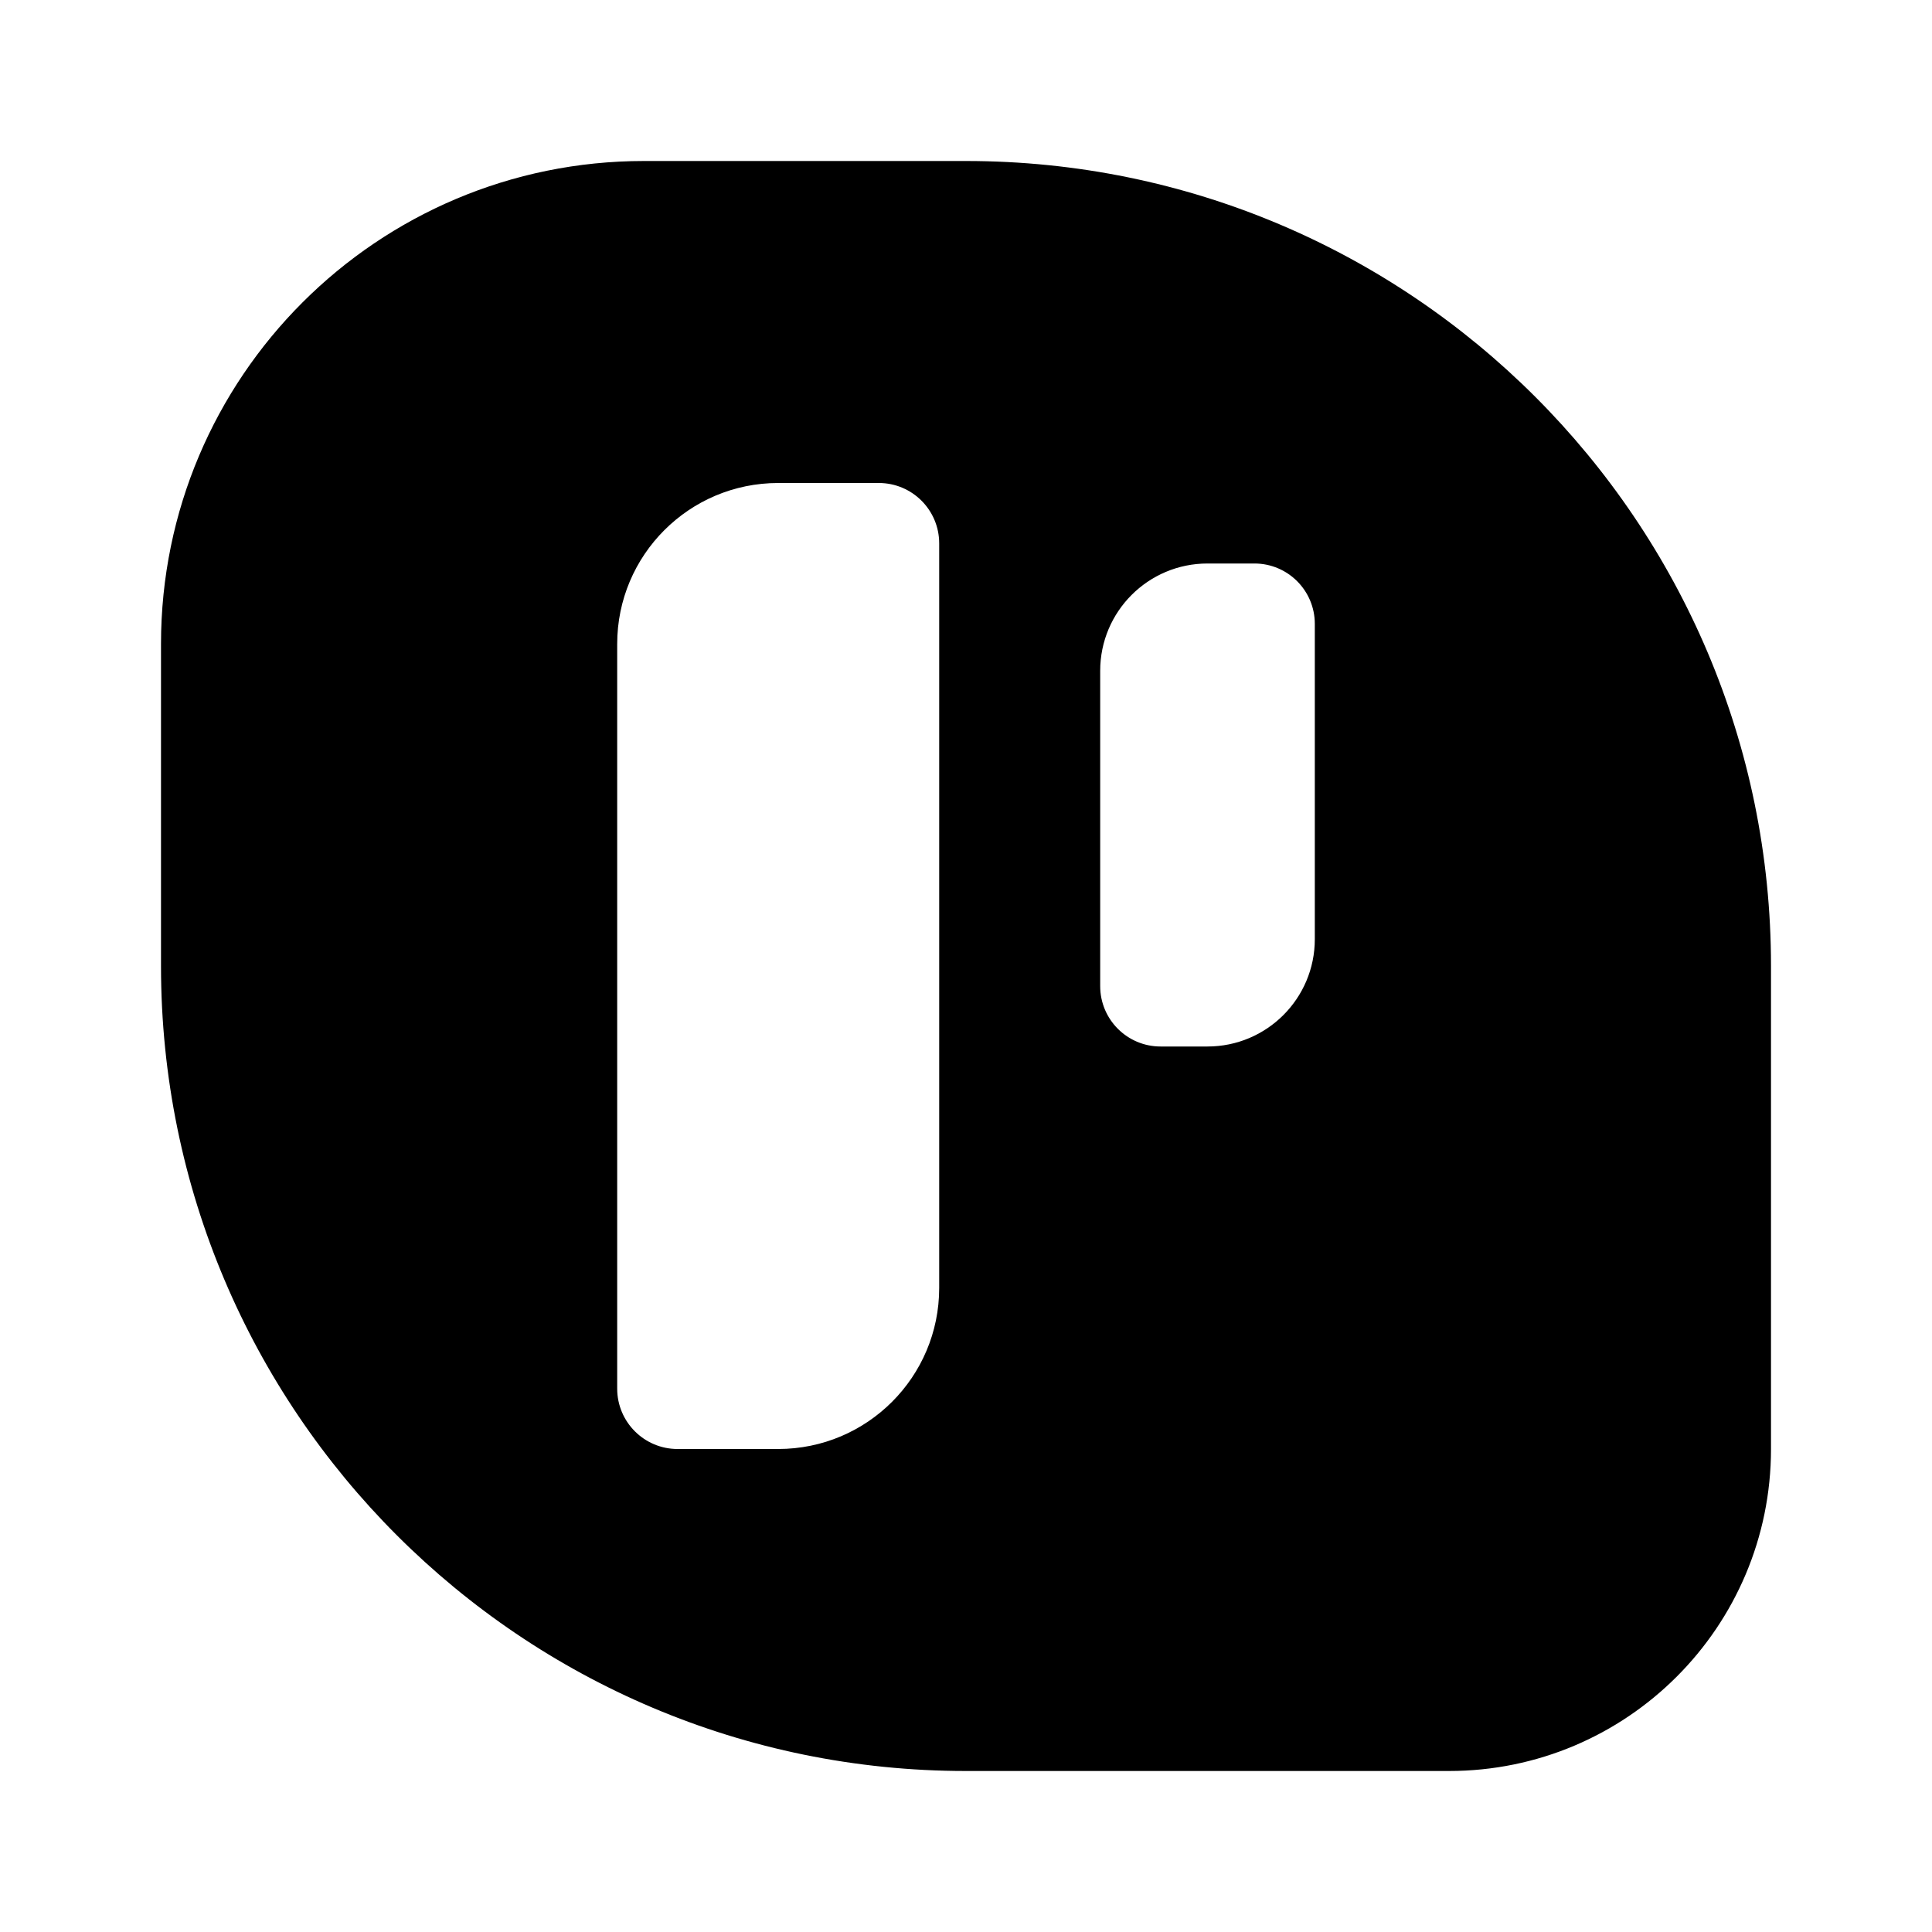
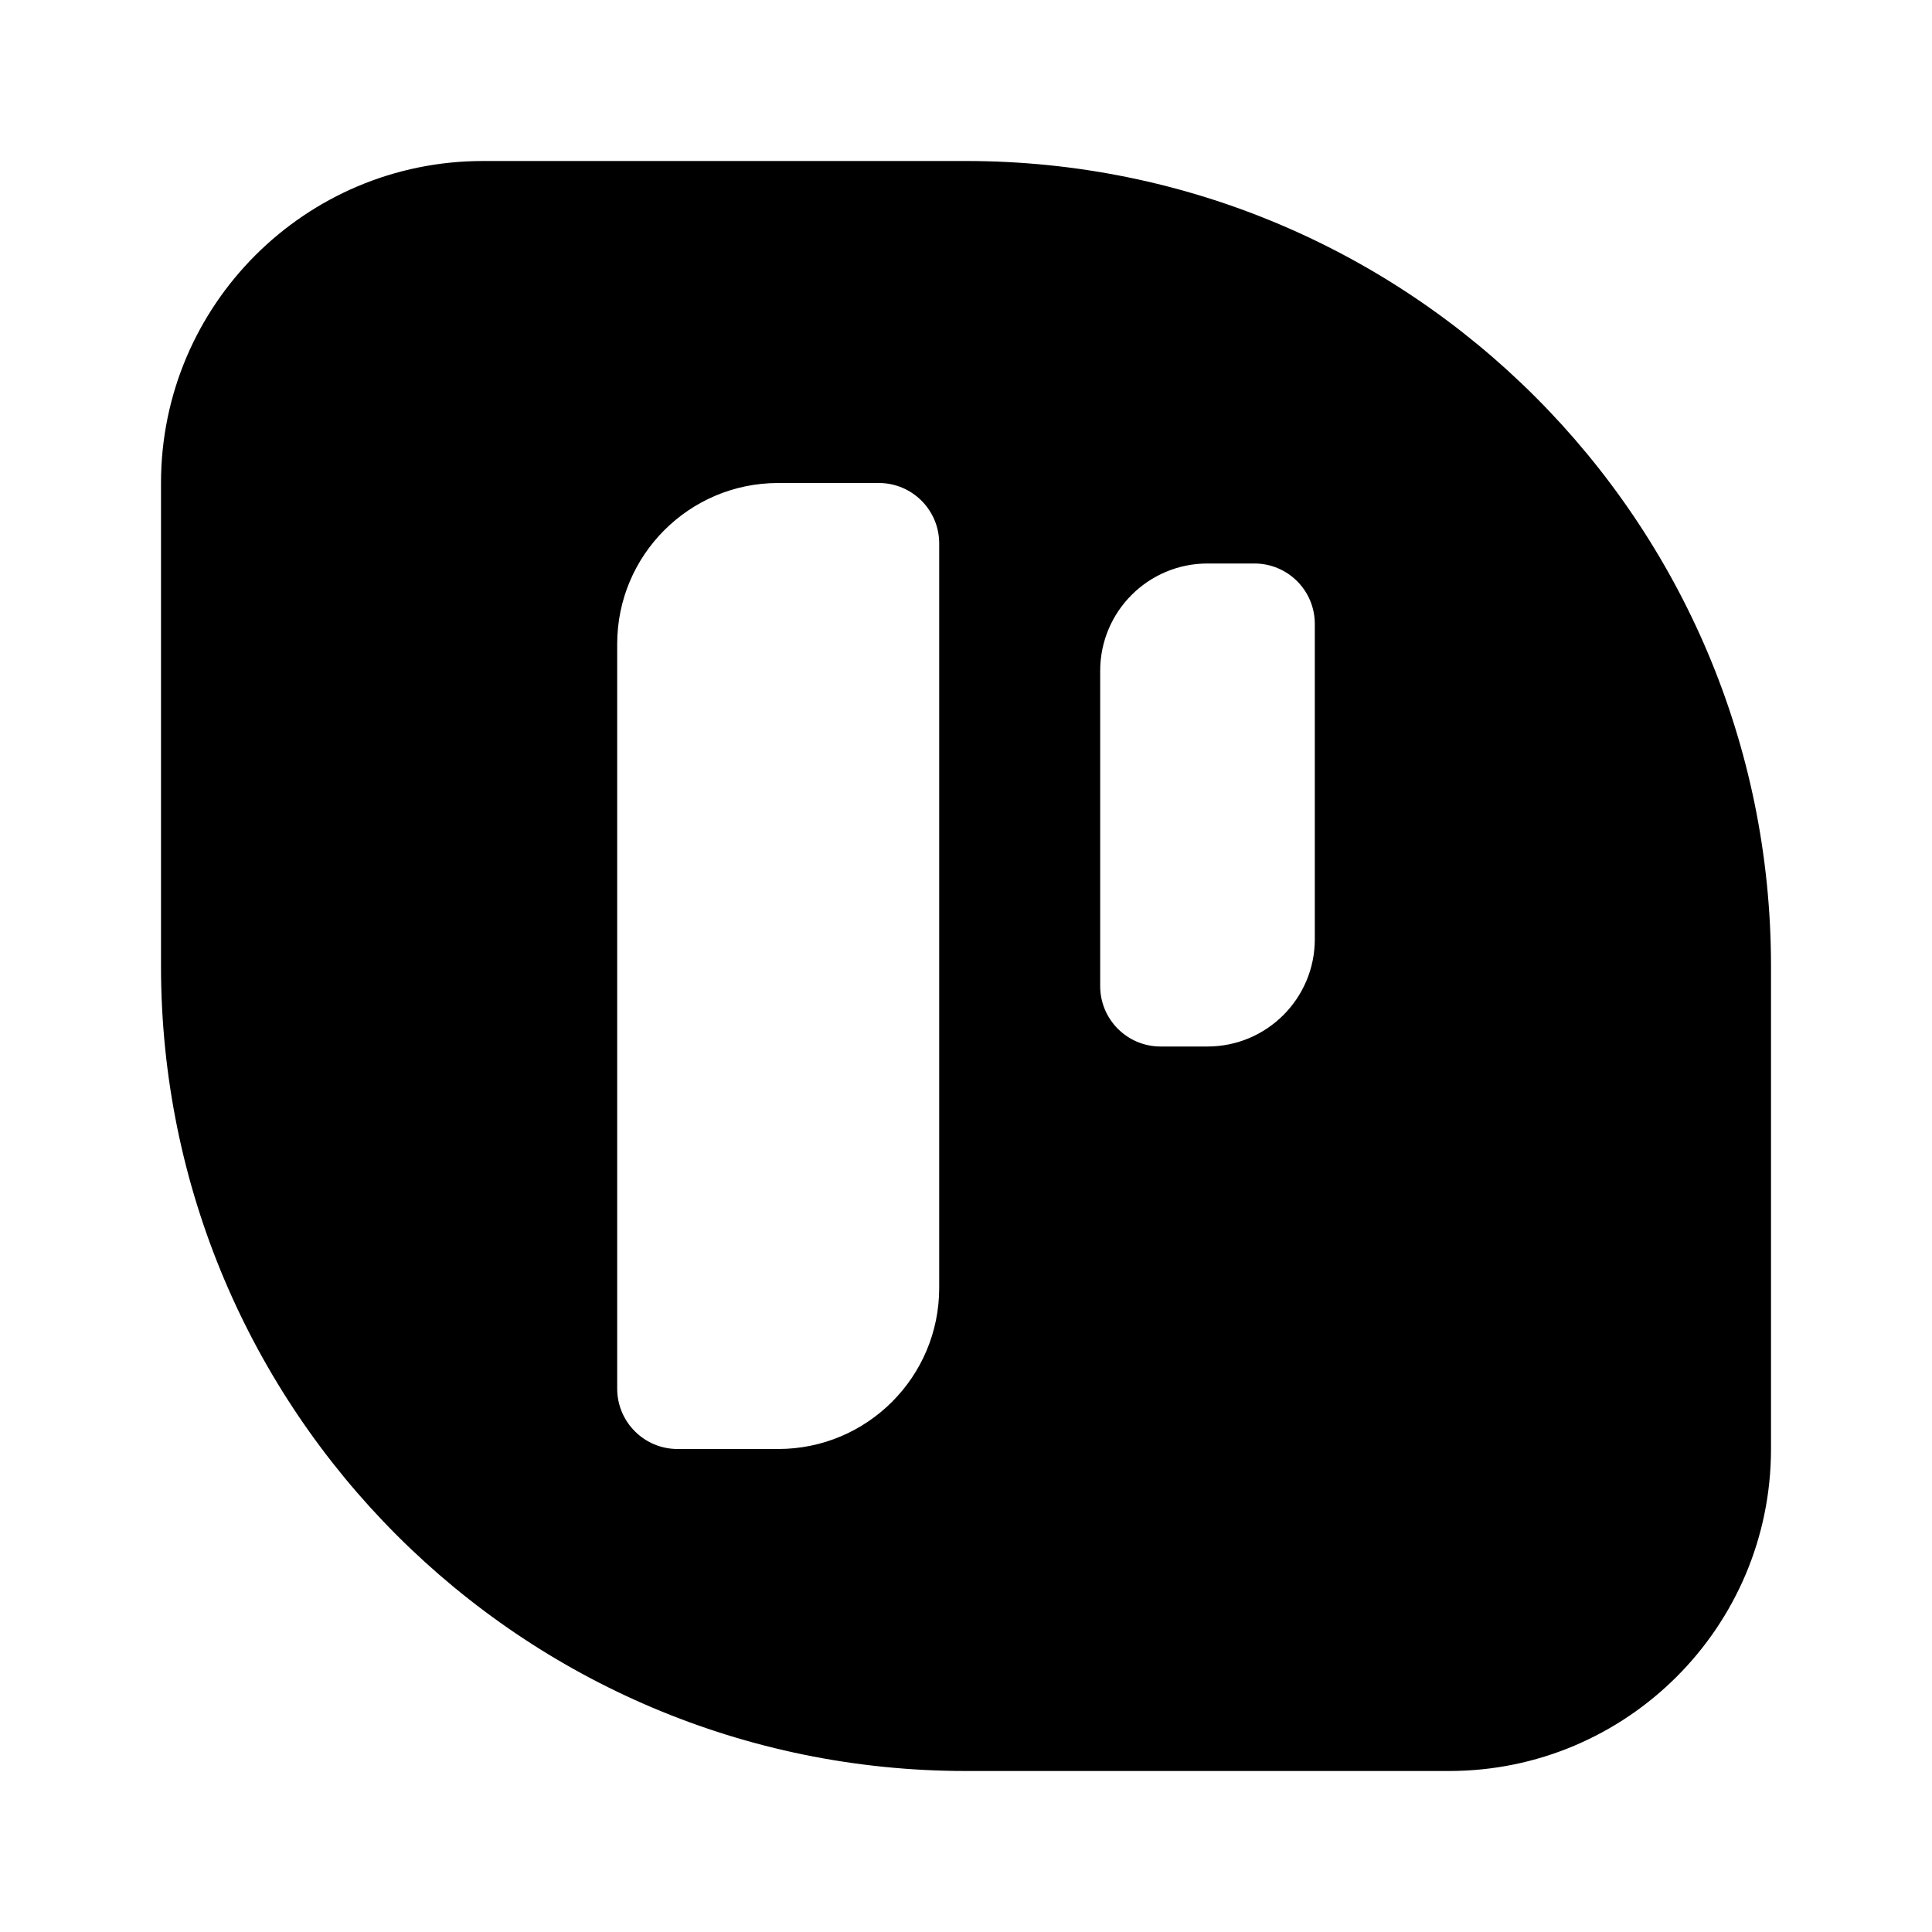
<svg xmlns="http://www.w3.org/2000/svg" viewBox="0 0 24 24" fill="none" stroke="currentColor" stroke-width="1.75" stroke-linecap="round" stroke-linejoin="round">
-   <path d="M2 8 A6 6 0 0 1 8 2 L12 2 A10 10 0 0 1 22 12 L22 18 A4 4 0 0 1 18 22 L12 22 A10 10 0 0 1 2 12 Z M7.667 8 A2 2 0 0 1 9.667 6 L10.917 6 A0.75 0.75 0 0 1 11.667 6.75 L11.667 16 A2 2 0 0 1 9.667 18 L8.417 18 A0.75 0.75 0 0 1 7.667 17.25 Z M13.667 8.333 A1.333 1.333 0 0 1 15 7 L15.583 7 A0.75 0.75 0 0 1 16.333 7.75 L16.333 11.667 A1.333 1.333 0 0 1 15 13 L14.417 13 A0.75 0.75 0 0 1 13.667 12.25 Z" fill="currentColor" fill-rule="evenodd" stroke="none" />
+   <path d="M2 6 A4 4 0 0 1 6 2 L12 2 A10 10 0 0 1 22 12 L22 18 A4 4 0 0 1 18 22 L12 22 A10 10 0 0 1 2 12 Z M7.667 8 A2 2 0 0 1 9.667 6 L10.917 6 A0.75 0.75 0 0 1 11.667 6.75 L11.667 16 A2 2 0 0 1 9.667 18 L8.417 18 A0.75 0.75 0 0 1 7.667 17.25 Z M13.667 8.333 A1.333 1.333 0 0 1 15 7 L15.583 7 A0.75 0.75 0 0 1 16.333 7.75 L16.333 11.667 A1.333 1.333 0 0 1 15 13 L14.417 13 A0.75 0.75 0 0 1 13.667 12.25 Z" fill="currentColor" fill-rule="evenodd" stroke="none" />
</svg>
